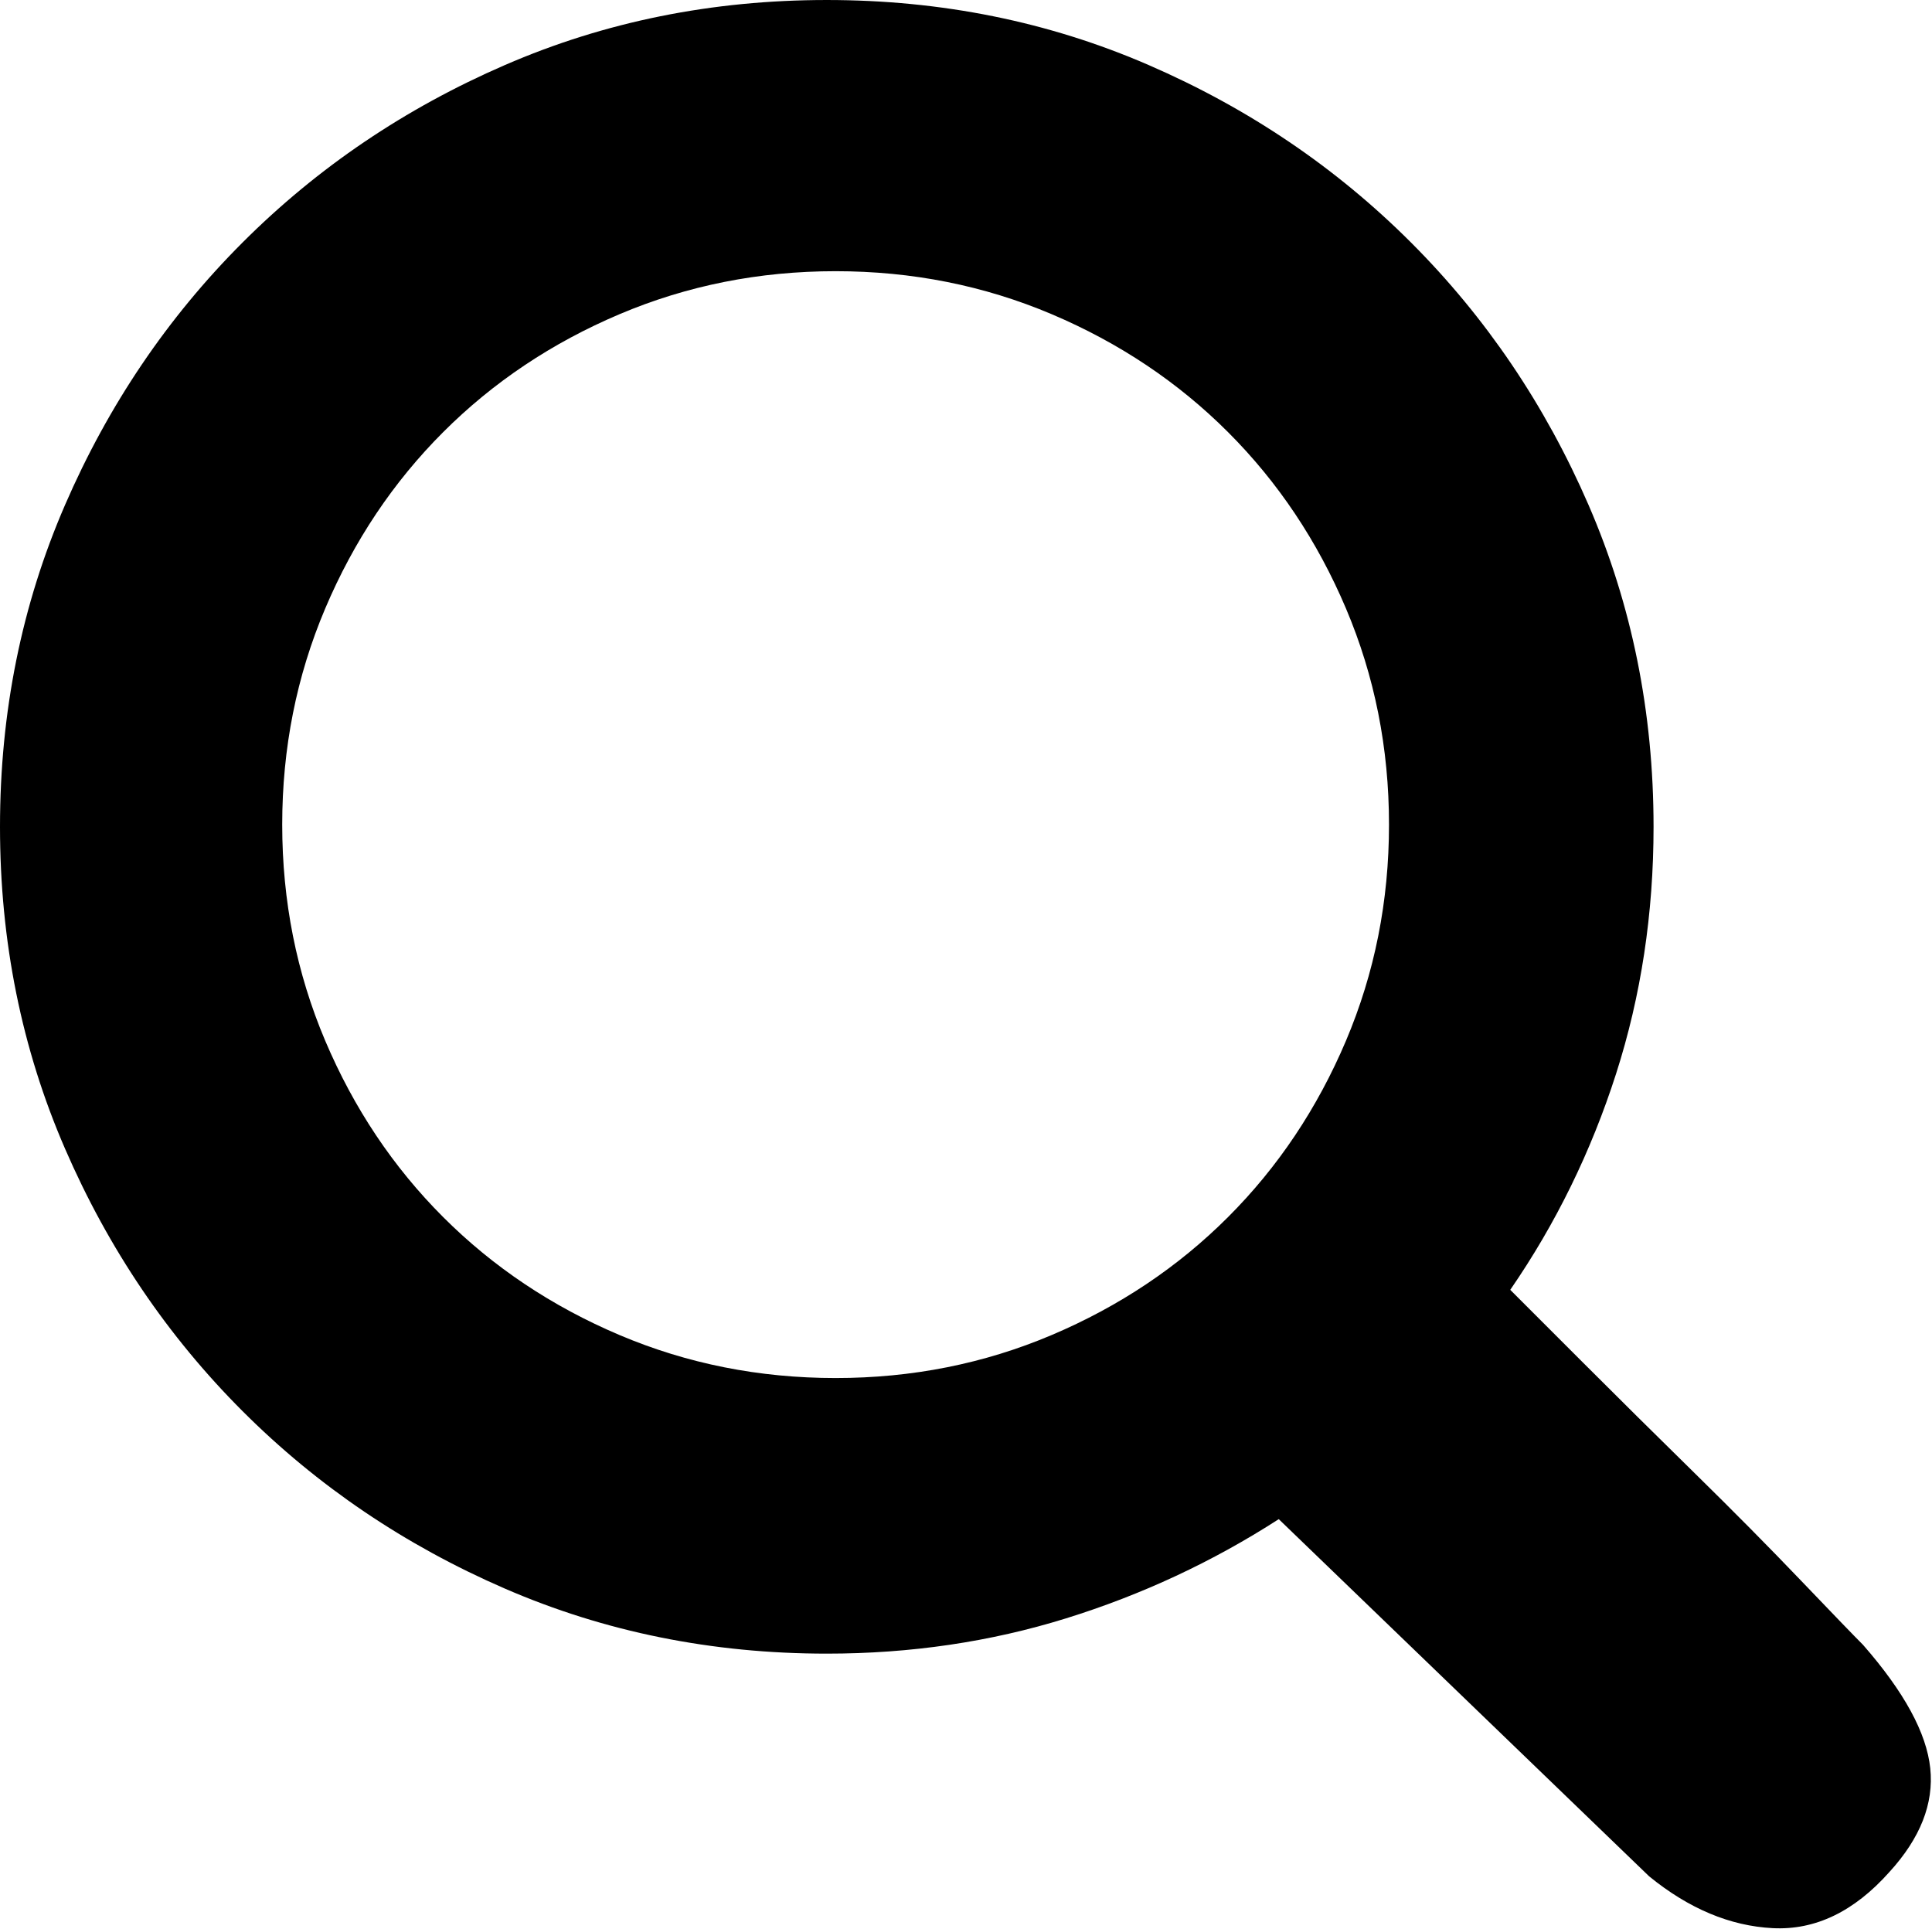
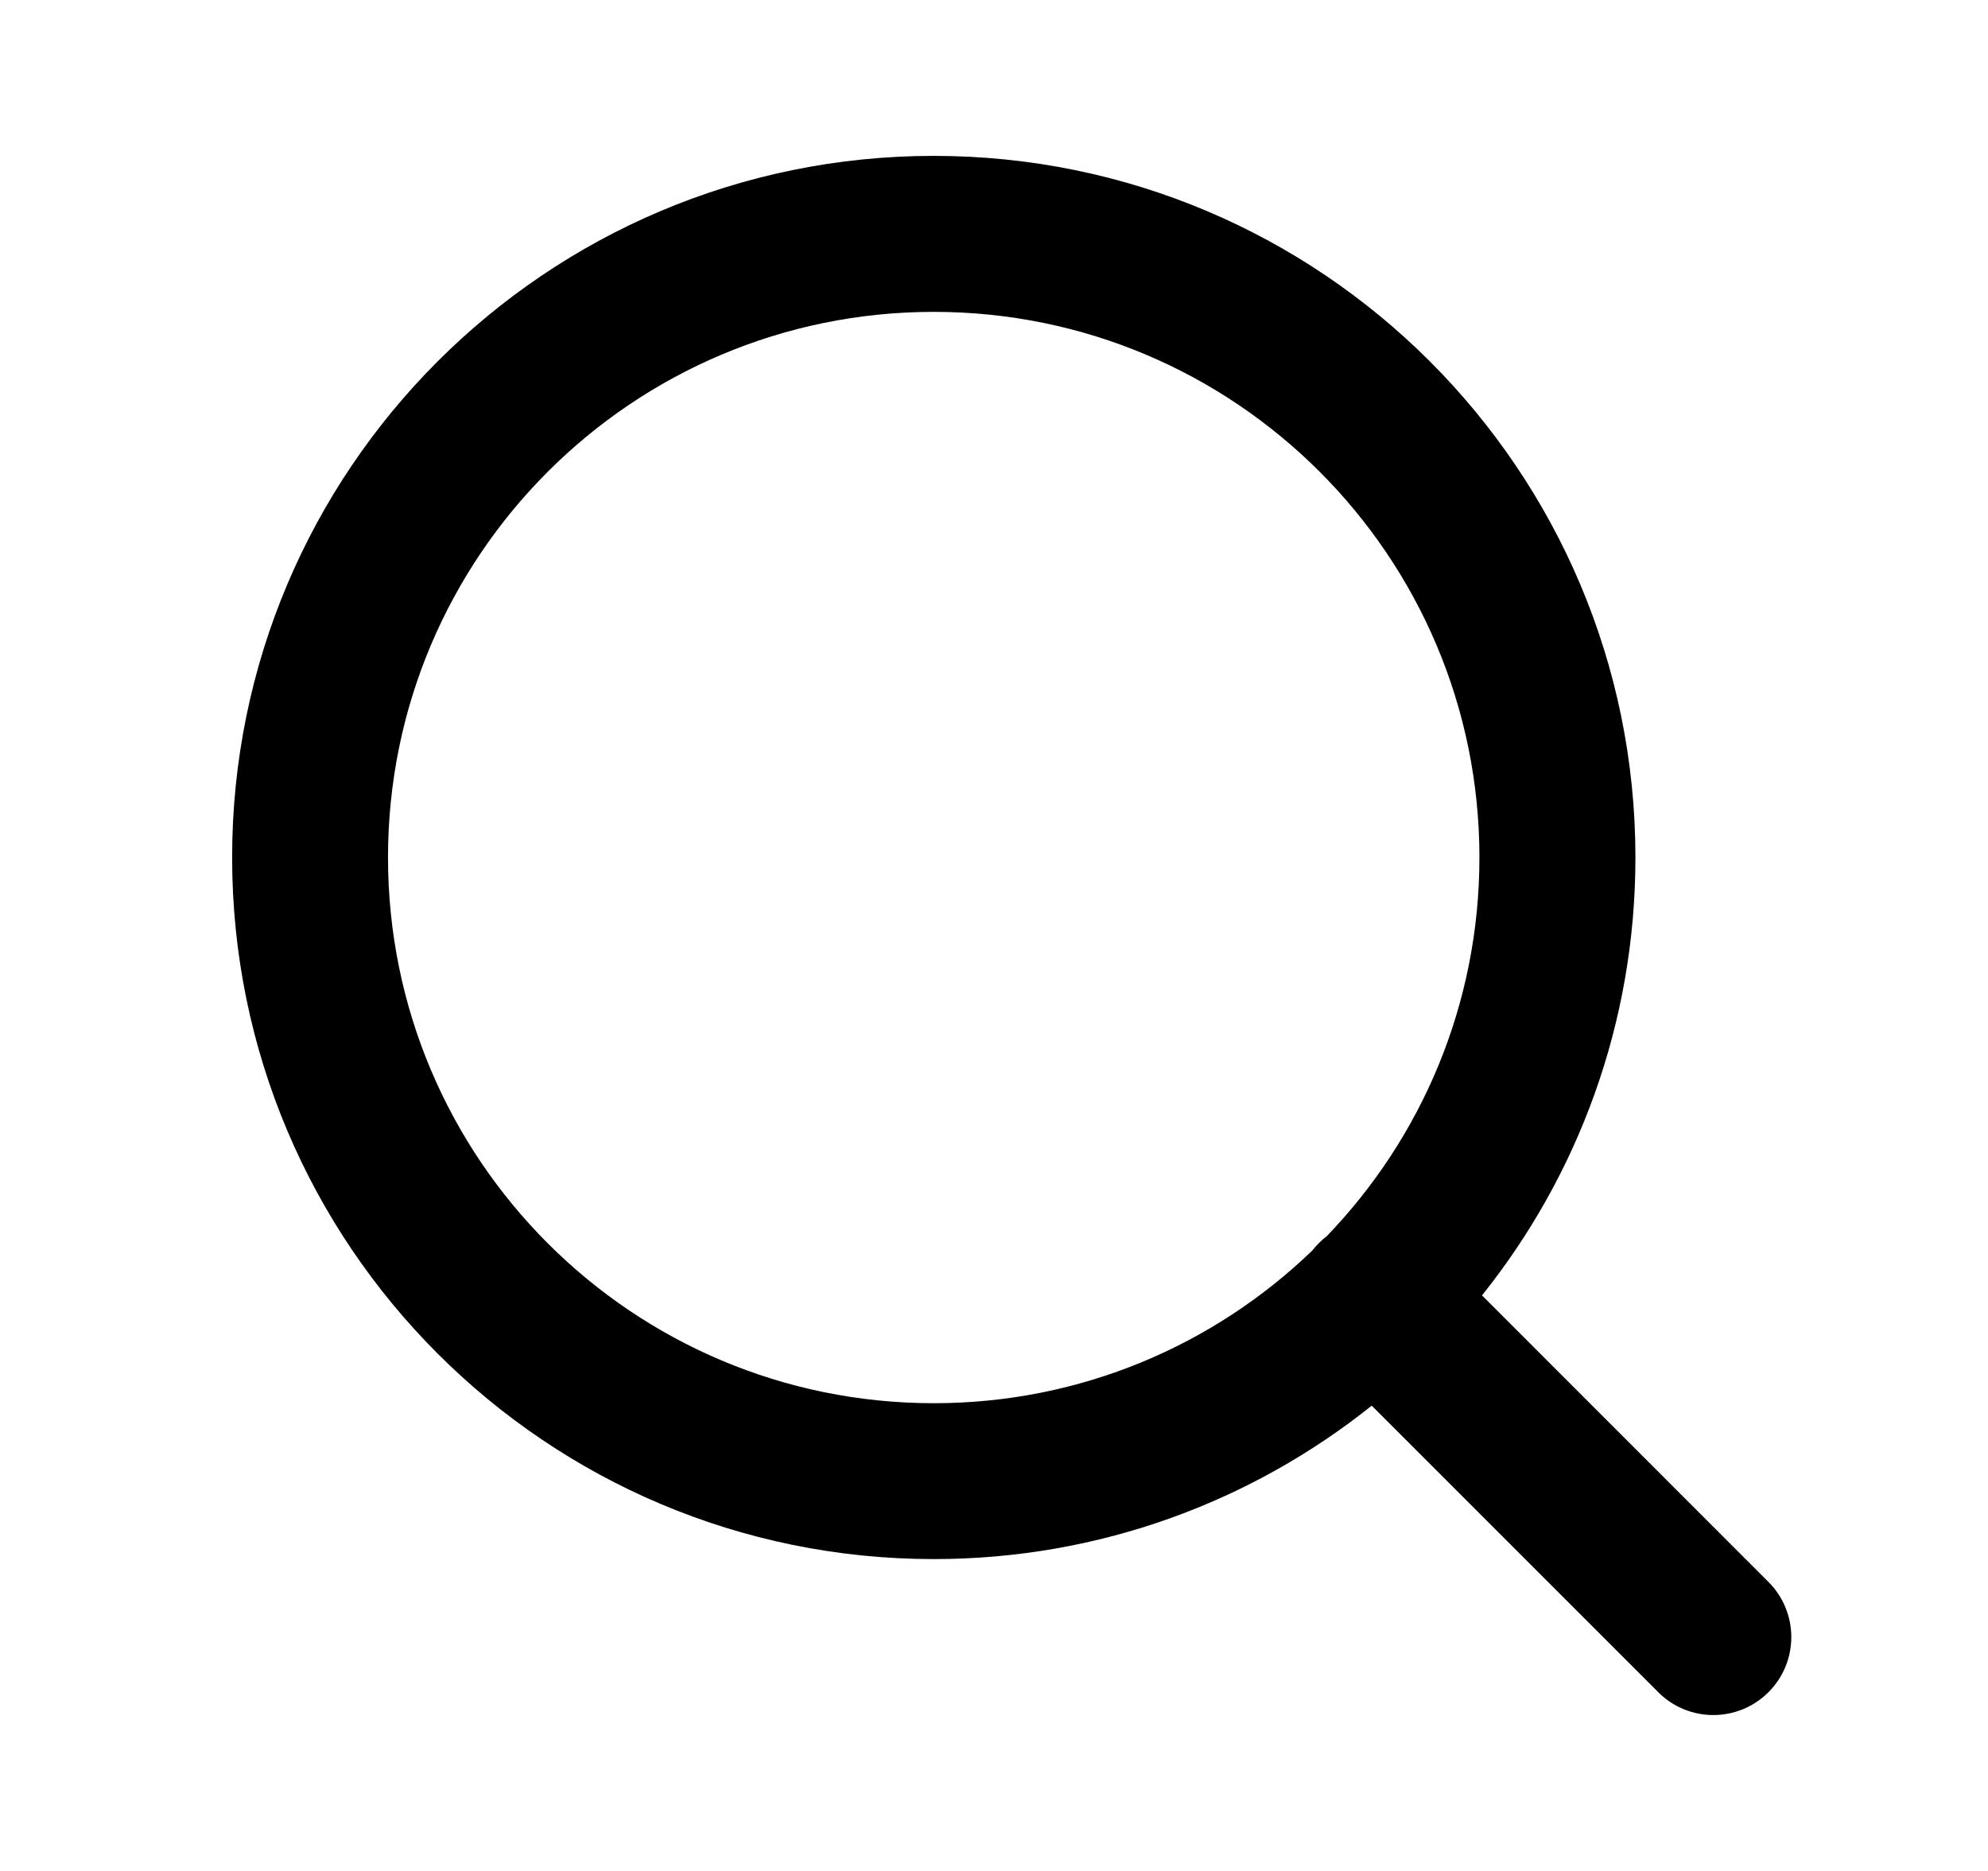
- <svg xmlns="http://www.w3.org/2000/svg" t="1694224177076" class="icon" viewBox="0 0 1026 1024" version="1.1" p-id="3984" width="64.125" height="64">
-   <path d="M989.365 873.455c21.858 24.973 33.76 46.831 35.714 65.567 1.948 18.73-5.271 37.076-21.662 55.026-18.736 21.076-39.416 31.031-62.056 29.859-22.634-1.172-44.491-10.345-65.567-27.513L679.093 806.716c-35.128 22.634-72.786 40.198-112.99 52.687-40.198 12.489-82.545 18.73-127.037 18.73-60.882 0-117.864-11.513-170.941-34.537-53.078-23.03-99.524-54.446-139.331-94.252-39.812-39.812-71.228-86.253-94.252-139.33C11.513 556.936 0 499.95 0 439.067c0-60.884 11.513-117.864 34.542-170.941 23.024-53.078 54.44-99.524 94.252-139.331 39.808-39.812 86.253-71.228 139.331-94.252 53.077-23.03 110.059-34.542 170.941-34.542 60.884 0 117.869 11.513 170.946 34.542 53.078 23.024 99.518 54.44 139.33 94.252 39.808 39.808 71.223 86.253 94.252 139.331 23.024 53.077 34.537 110.057 34.537 170.941 0 46.055-6.633 89.765-19.904 131.134s-32.003 79.62-56.198 114.742l38.64 38.64c18.73 18.73 38.44 38.25 59.124 58.544s39.612 39.416 56.784 57.372C973.755 857.449 984.68 868.771 989.365 873.455L989.365 873.455zM443.752 731.78c40.588 0 78.838-7.609 114.742-22.83 35.904-15.224 67.131-36.106 93.666-62.642 26.541-26.541 47.423-57.762 62.642-93.666 15.219-35.91 22.835-74.154 22.835-114.748 0-40.589-7.615-78.832-22.835-114.742-15.219-35.906-36.1-67.125-62.642-93.668-26.536-26.536-57.762-47.416-93.666-62.642-35.904-15.219-74.154-22.828-114.742-22.828-40.589 0-78.839 7.609-114.744 22.828-35.904 15.226-67.129 36.106-93.666 62.642-26.541 26.543-47.423 57.762-62.642 93.668-15.219 35.91-22.83 74.153-22.83 114.742 0 40.594 7.611 78.838 22.83 114.748 15.219 35.904 36.1 67.125 62.642 93.666 26.537 26.536 57.762 47.417 93.666 62.642C364.912 724.171 403.162 731.78 443.752 731.78L443.752 731.78zM443.752 731.78" p-id="3985" />
+ <svg xmlns="http://www.w3.org/2000/svg" viewBox="0 0 17 16">
+   <path fill-rule="evenodd" clip-rule="evenodd" d="M7.985 2.667C5.407 2.667 3.318 4.756 3.318 7.333C3.318 9.911 5.407 12 7.985 12C9.242 12 10.383 11.503 11.222 10.694C11.24 10.671 11.259 10.649 11.28 10.629C11.301 10.608 11.323 10.588 11.346 10.571C12.154 9.732 12.651 8.591 12.651 7.333C12.651 4.756 10.562 2.667 7.985 2.667ZM12.673 11.078C13.494 10.052 13.985 8.75 13.985 7.333C13.985 4.02 11.298 1.333 7.985 1.333C4.671 1.333 1.985 4.02 1.985 7.333C1.985 10.647 4.671 13.333 7.985 13.333C9.401 13.333 10.703 12.842 11.73 12.021L14.18 14.471C14.44 14.732 14.862 14.732 15.123 14.471C15.383 14.211 15.383 13.789 15.123 13.529L12.673 11.078Z" />
</svg>
